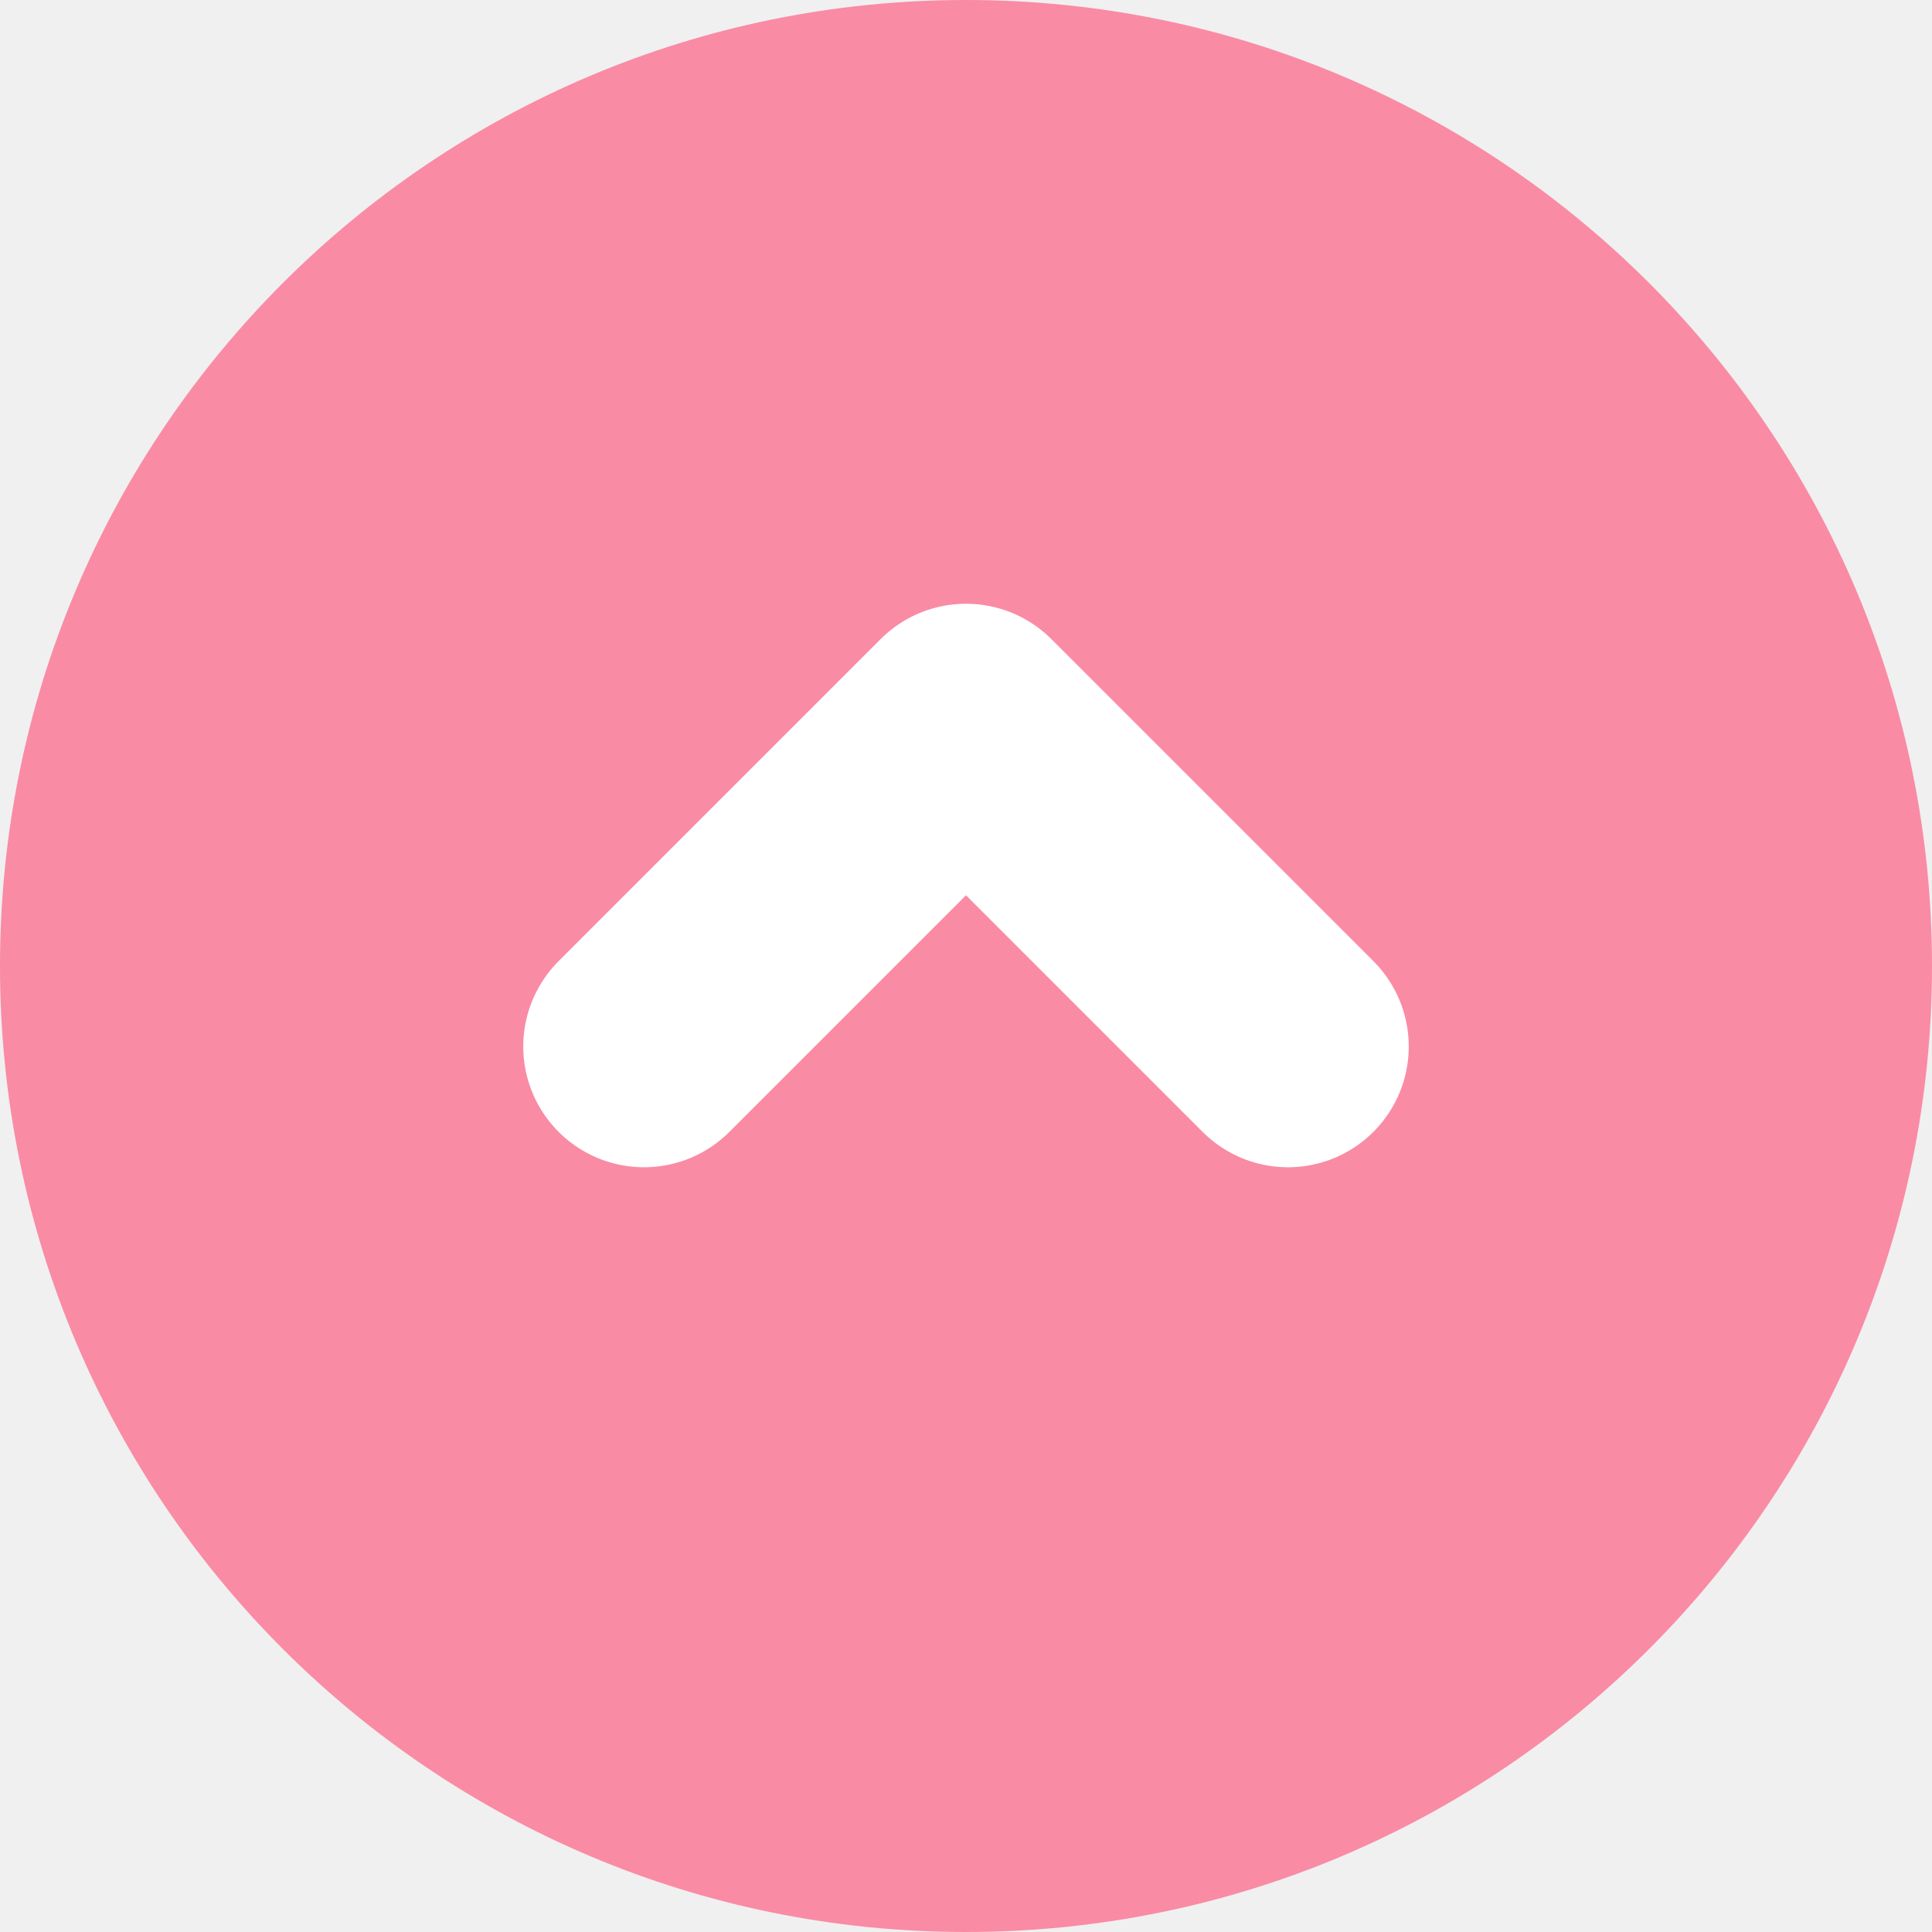
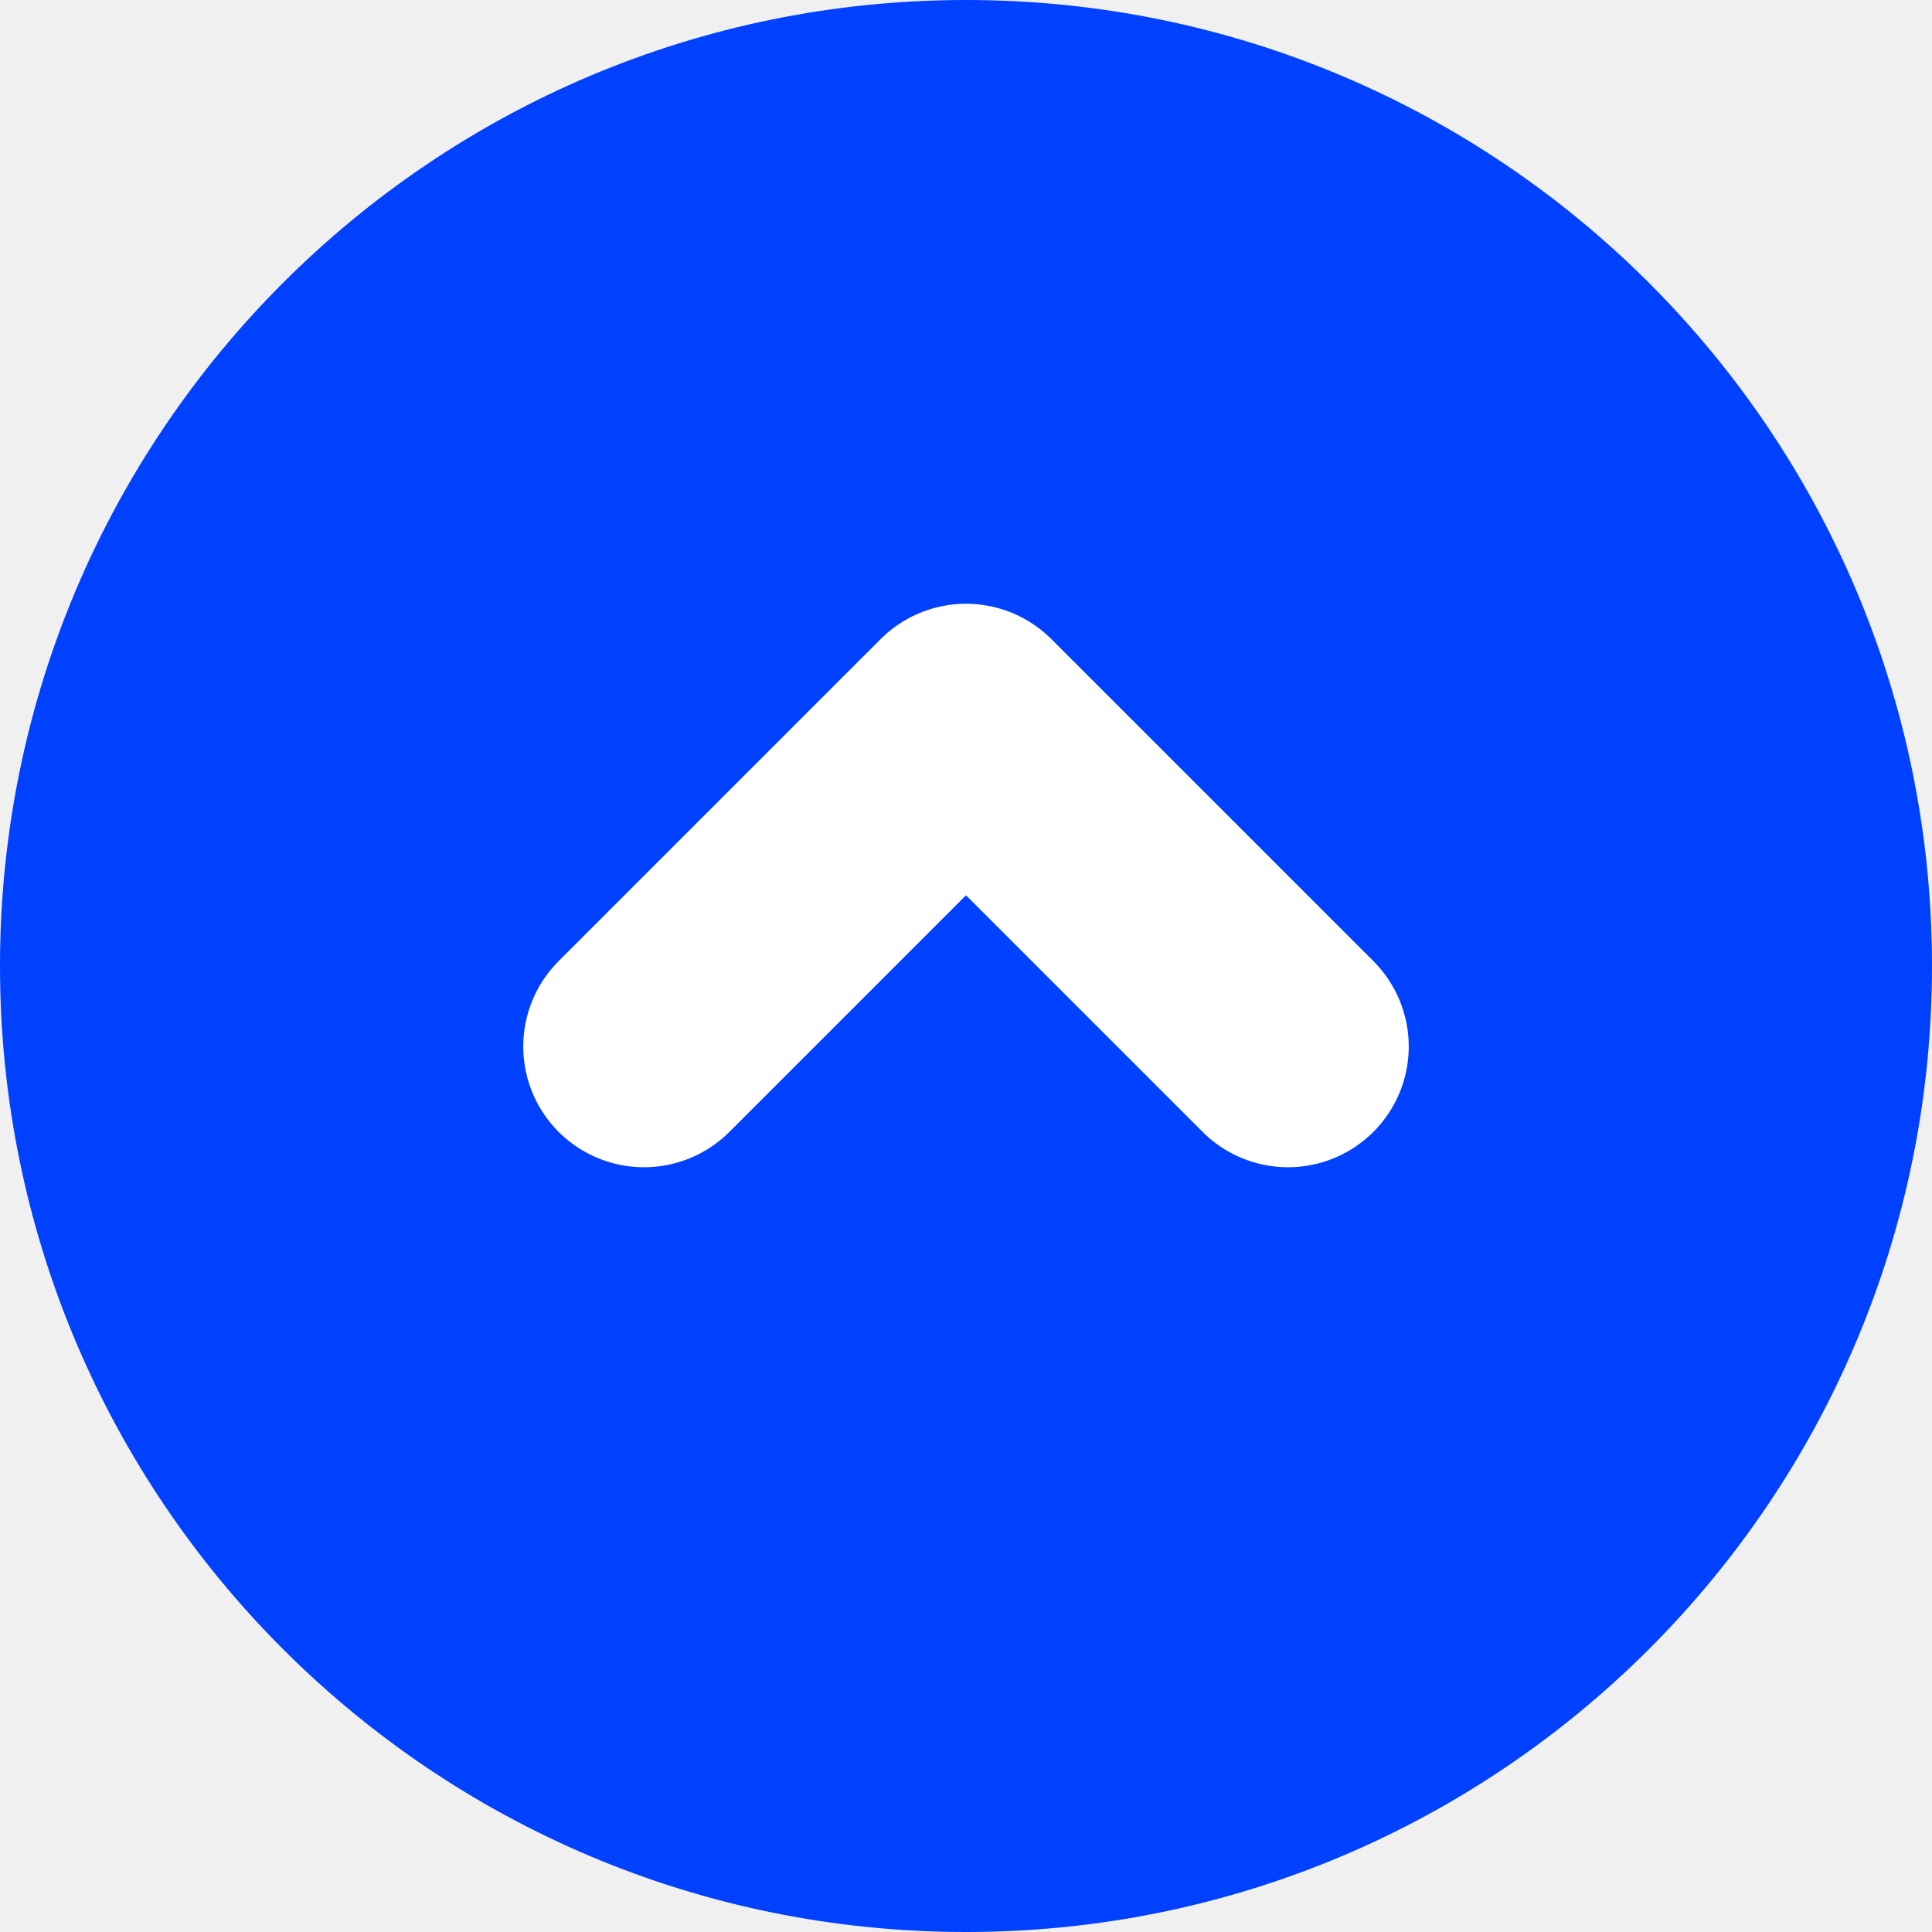
<svg xmlns="http://www.w3.org/2000/svg" width="24px" height="24px" viewBox="0 0 24 24" version="1.1">
  <defs />
  <g id="Accordion-Arrow-Up" stroke="none" stroke-width="1" fill="none" fill-rule="evenodd">
-     <rect id="Rectangle-2" fill="#fa8ba4" x="0" y="0" width="24" height="24" rx="12" />
+     <rect id="Rectangle-2" fill="#0041FF" x="0" y="0" width="24" height="24" rx="12" />
    <polyline id="Path-3" stroke="#FFFFFF" stroke-width="3" stroke-linecap="round" stroke-linejoin="round" transform="translate(12, 11) scale(-1, 1) rotate(-90) translate(-12, -11) " points="10 7 14 11 10 15" />
  </g>
</svg>
